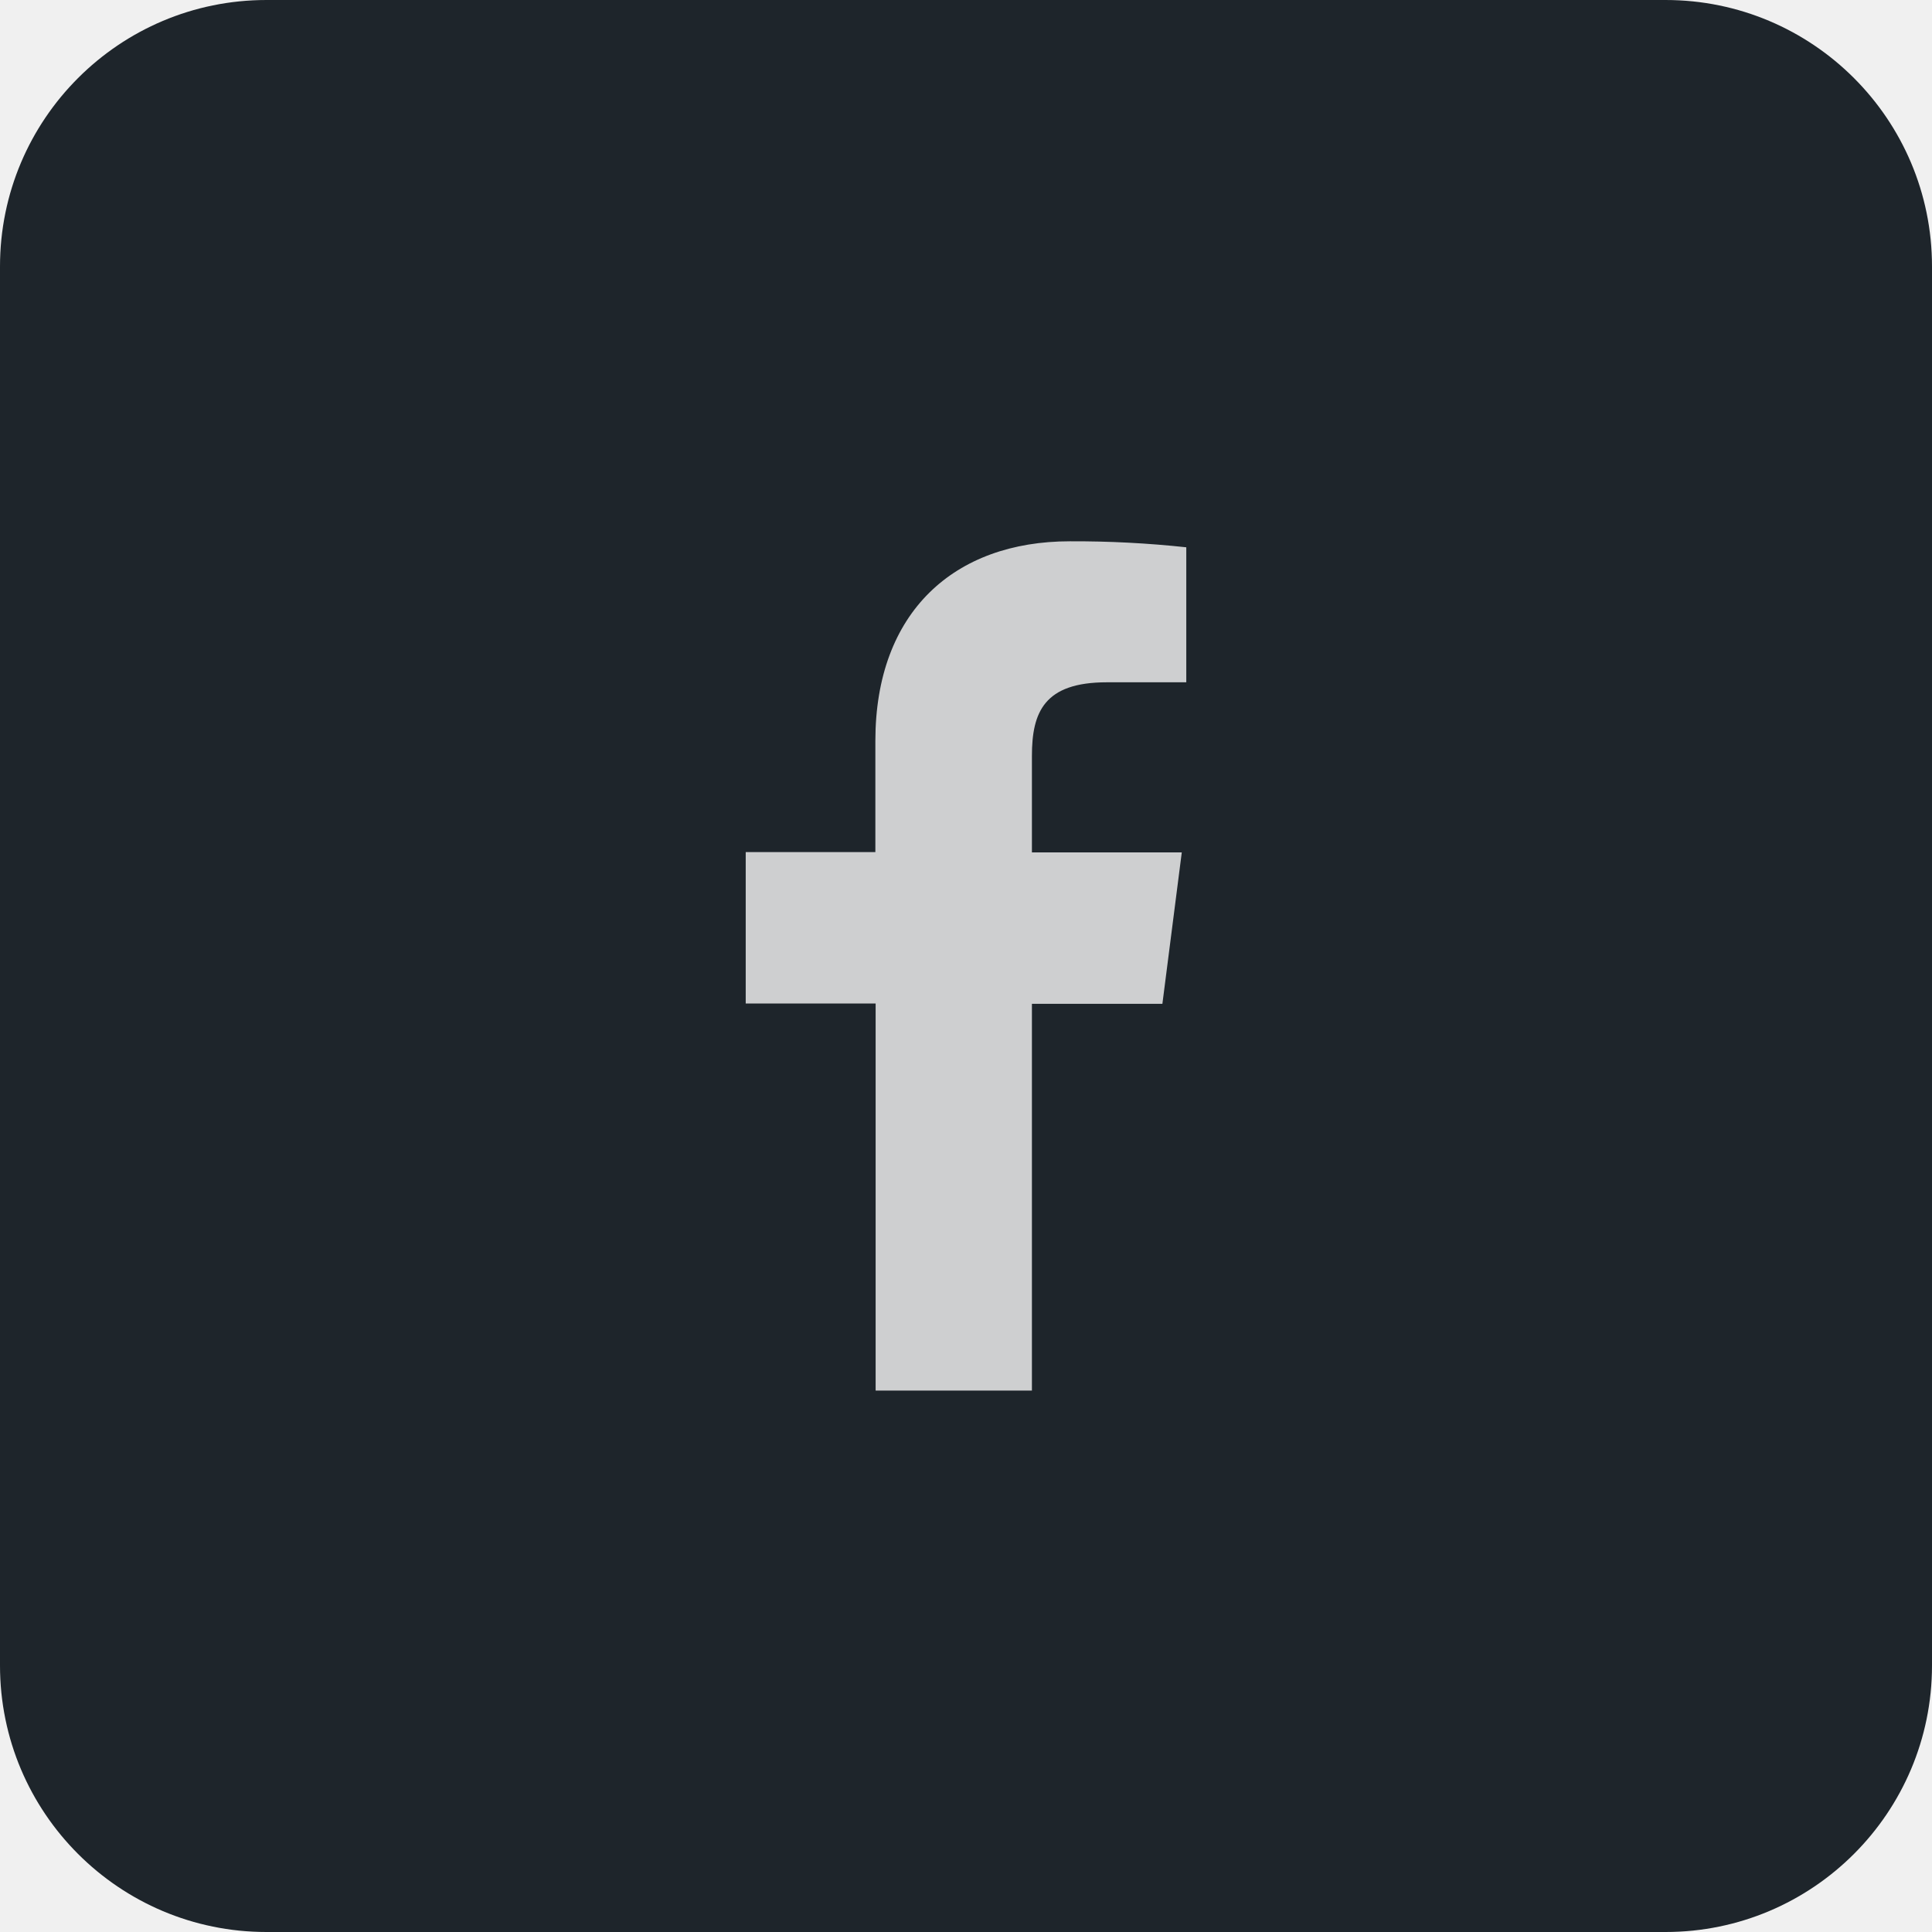
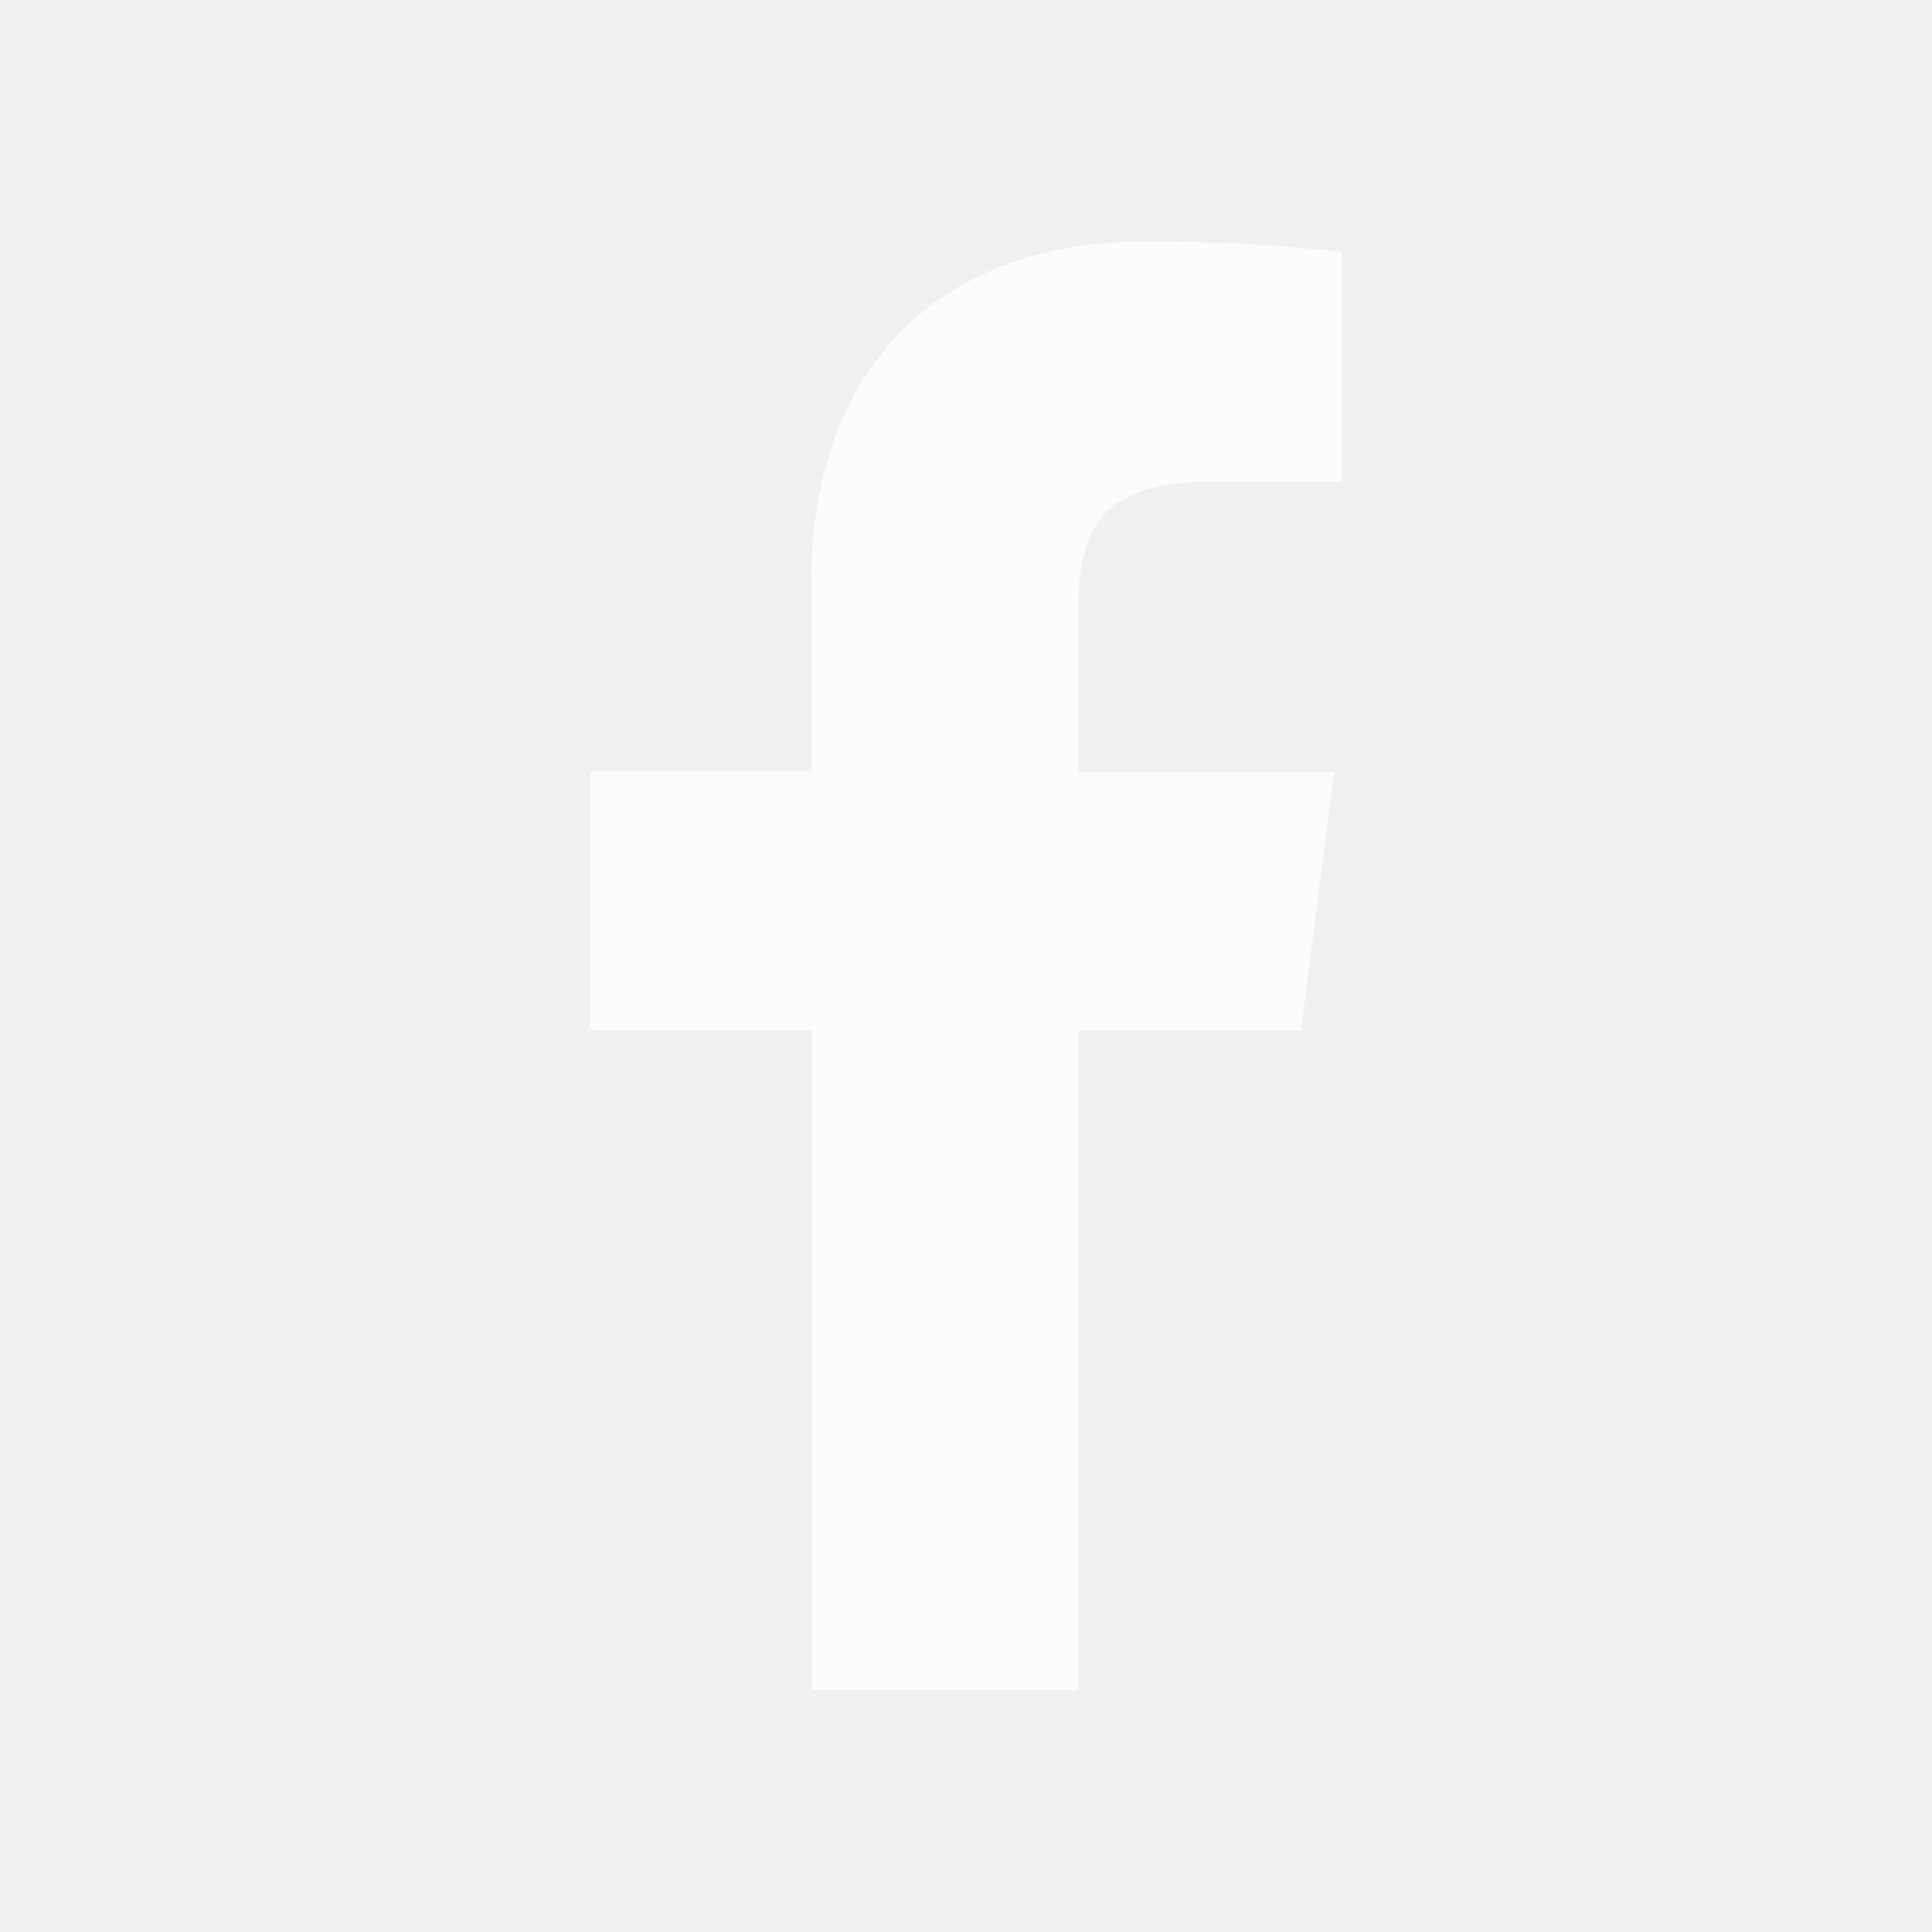
- <svg xmlns="http://www.w3.org/2000/svg" width="58" height="58" viewBox="0 0 58 58" fill="none">
-   <rect width="58" height="58" rx="8" fill="#1E252B" />
-   <path d="M30.979 41.746V30.135H34.896L35.478 25.589H30.979V22.693C30.979 21.381 31.345 20.483 33.227 20.483H35.613V16.43C34.452 16.305 33.285 16.245 32.118 16.25C28.656 16.25 26.279 18.364 26.279 22.244V25.58H22.387V30.126H26.287V41.746H30.979Z" fill="white" fill-opacity="0.78" />
+ <svg xmlns="http://www.w3.org/2000/svg" width="34" height="34" viewBox="0 0 34 34" fill="none">
+   <path d="M18.979 29.746V18.135H22.896L23.478 13.589H18.979V10.693C18.979 9.381 19.345 8.483 21.227 8.483H23.613V4.43C22.452 4.306 21.285 4.245 20.118 4.25C16.656 4.25 14.279 6.364 14.279 10.244V13.58H10.387V18.126H14.287V29.746H18.979Z" fill="white" fill-opacity="0.78" />
</svg>
